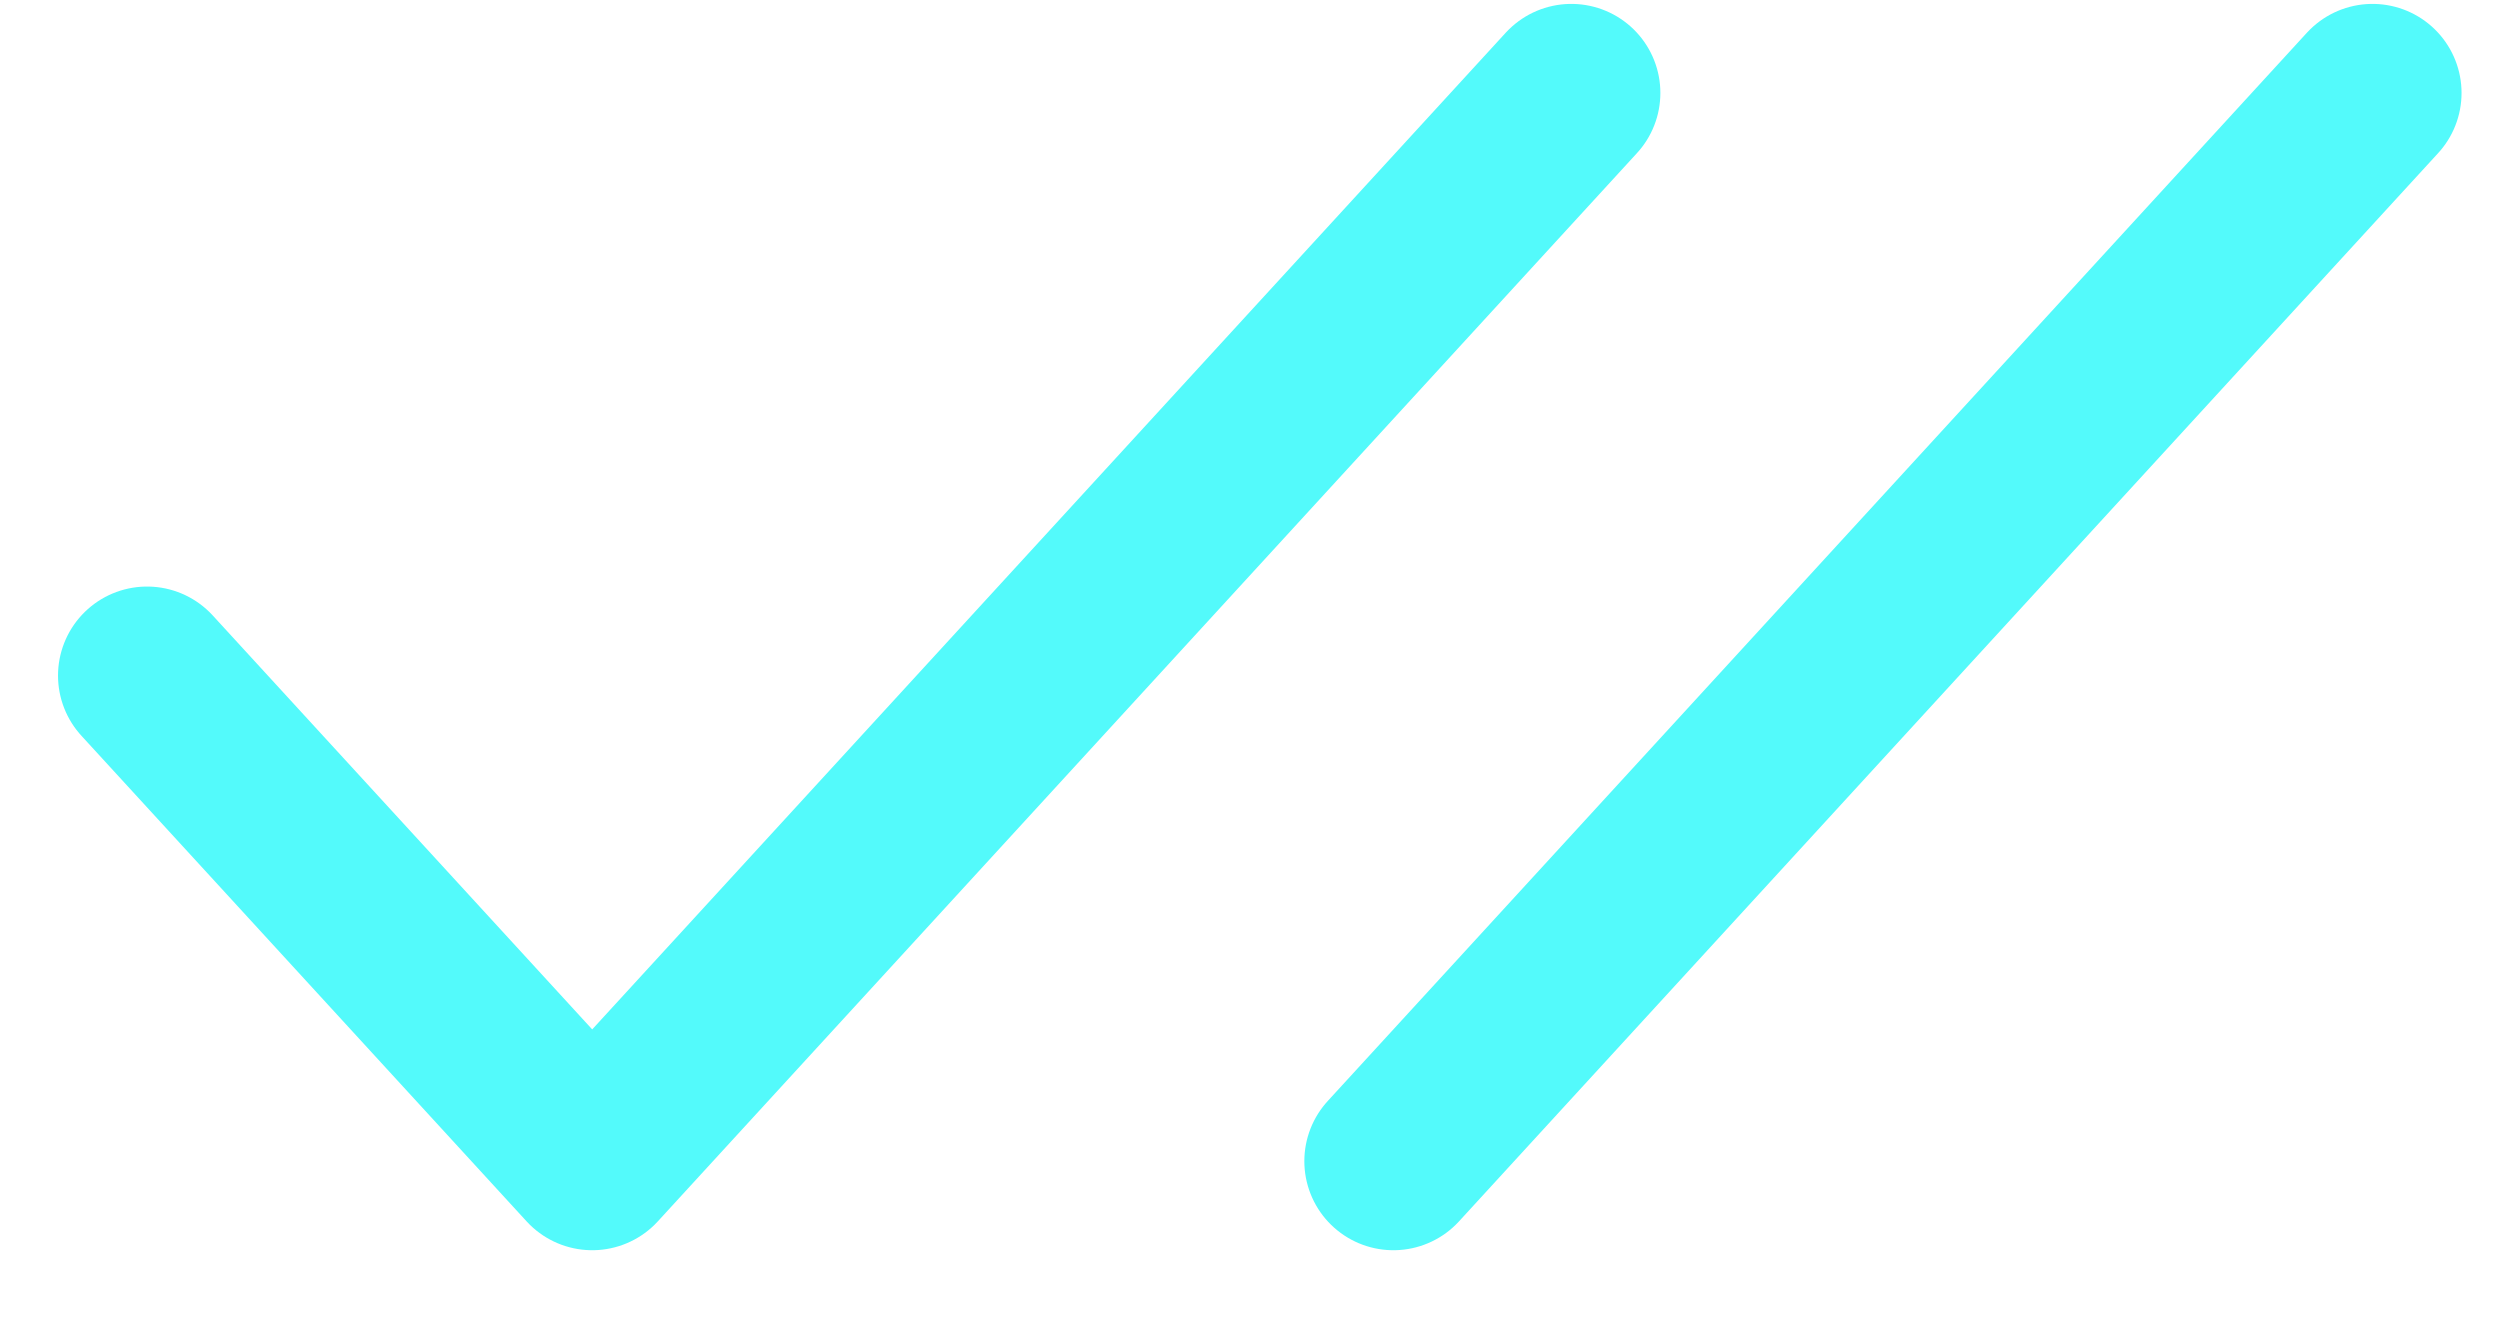
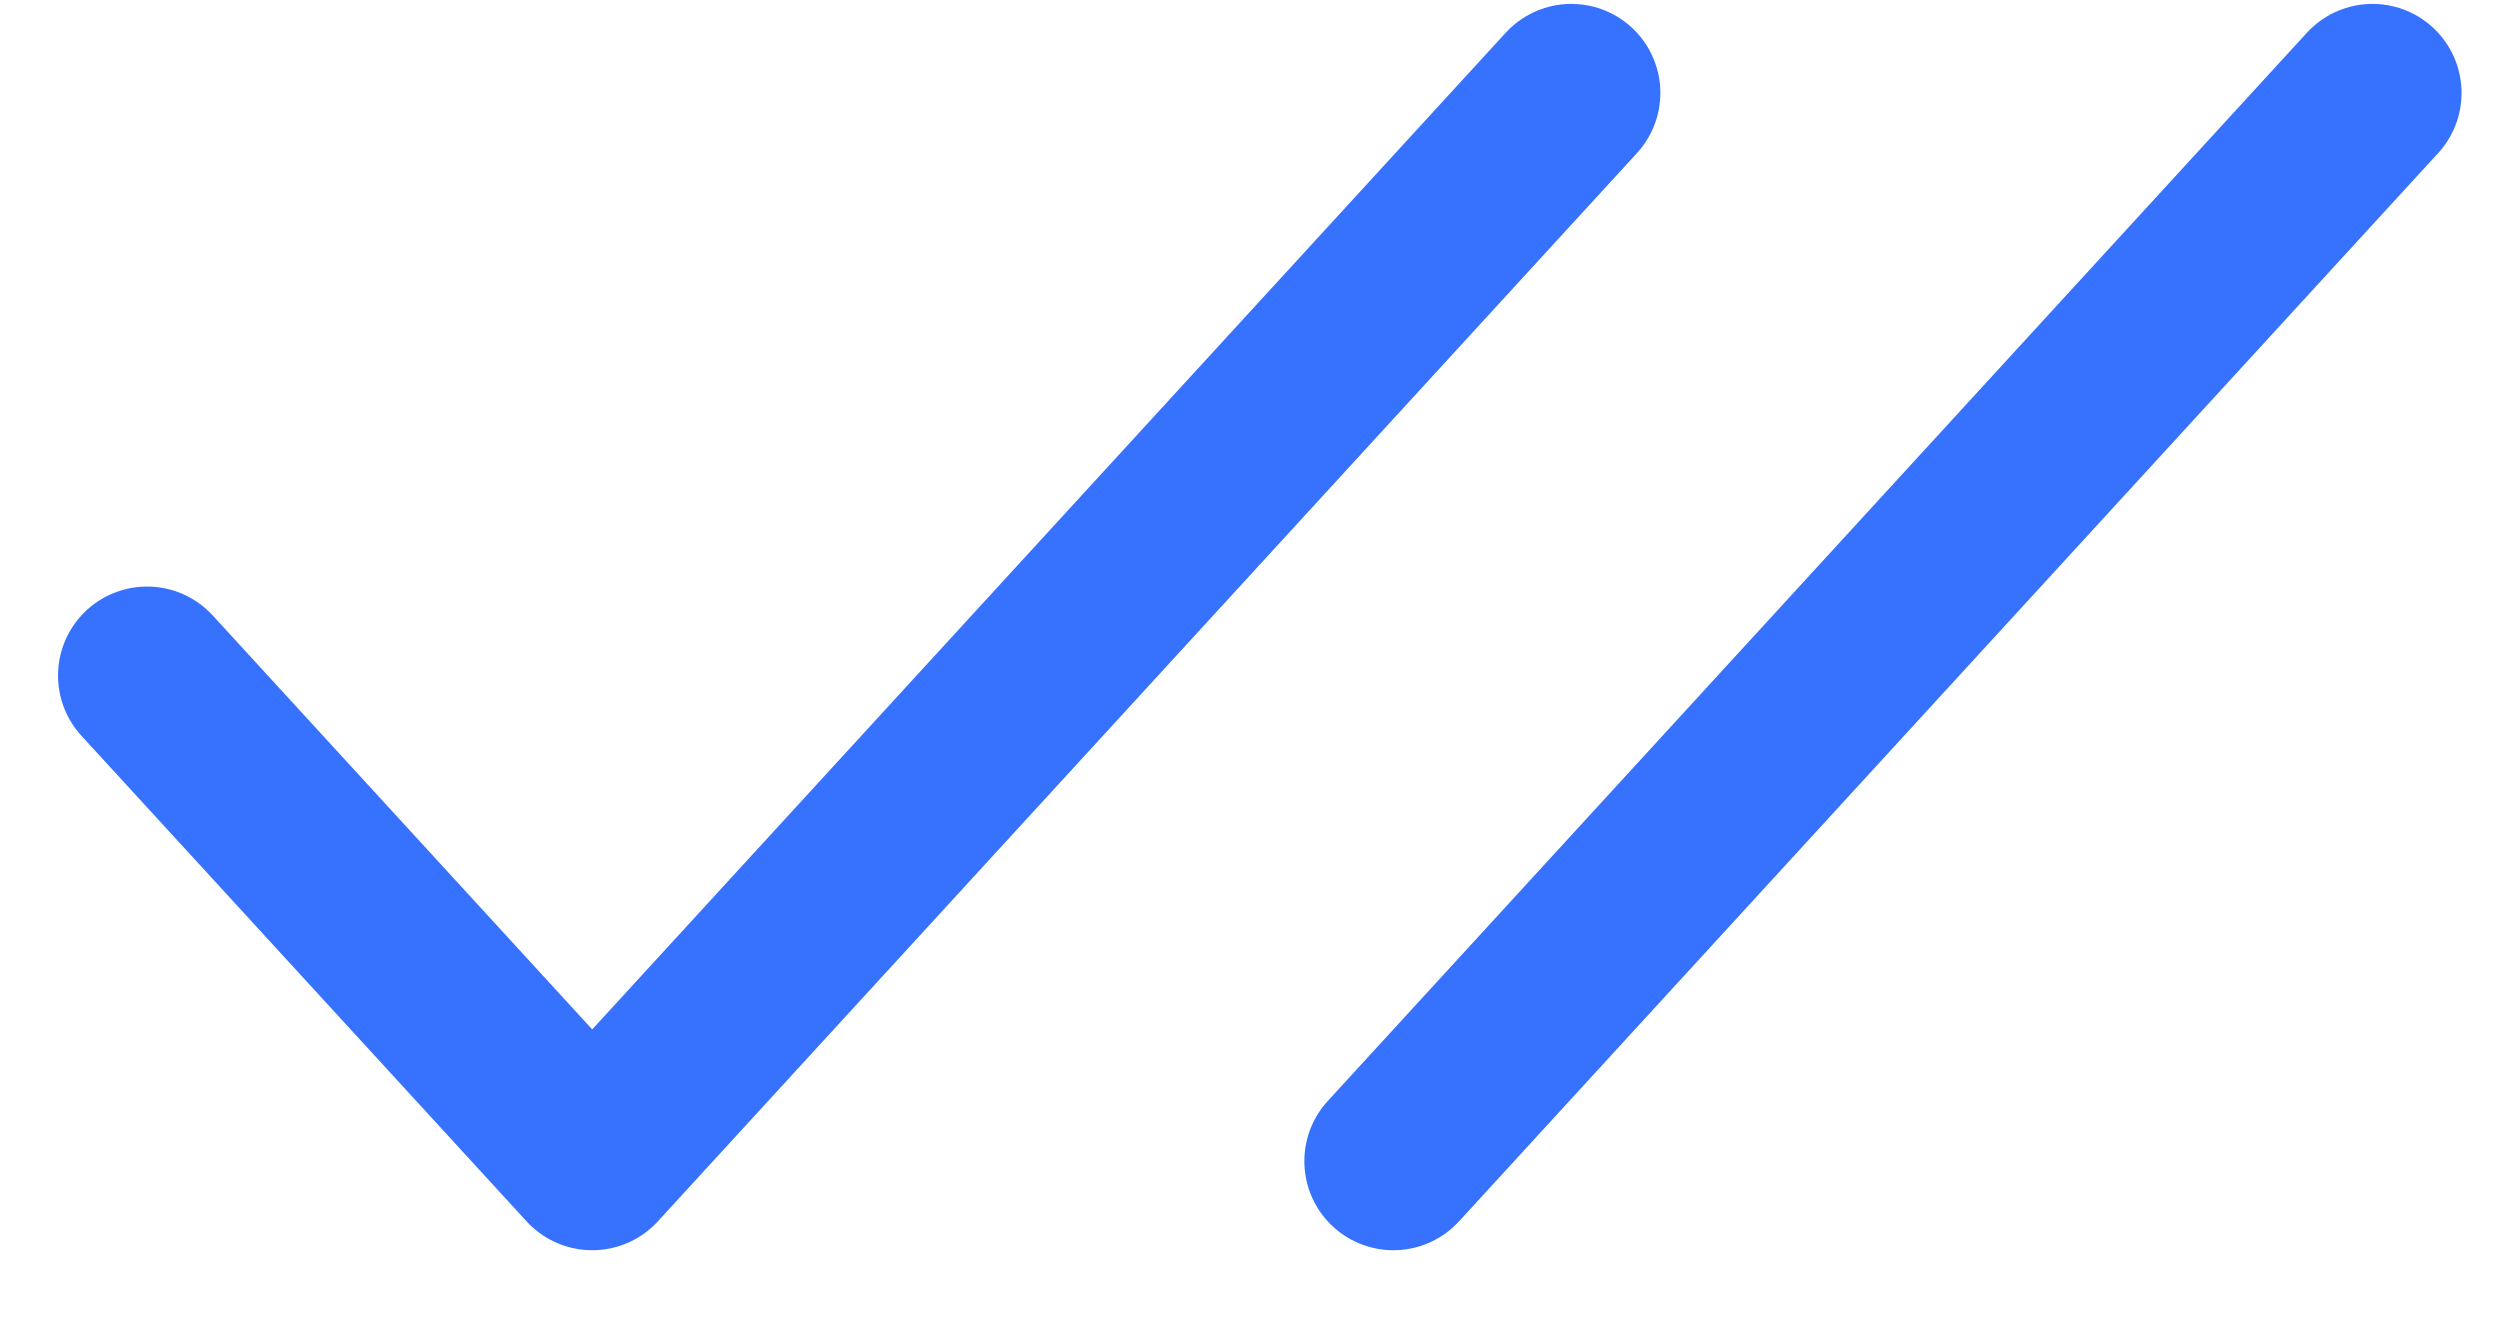
<svg xmlns="http://www.w3.org/2000/svg" width="17" height="9" viewBox="0 0 17 9" fill="none">
-   <path d="M10.685 0.632L4.027 7.896L1 4.594" stroke="#53FAFB" stroke-width="1.211" stroke-linecap="round" stroke-linejoin="round" />
-   <path d="M16.133 0.632L9.475 7.896" stroke="#53FAFB" stroke-width="1.211" stroke-linecap="round" stroke-linejoin="round" />
+   <path d="M10.685 0.632L4.027 7.896L1 4.594" stroke="#3772FF" stroke-width="1.211" stroke-linecap="round" stroke-linejoin="round" />
+   <path d="M16.133 0.632L9.475 7.896" stroke="#3772FF" stroke-width="1.211" stroke-linecap="round" stroke-linejoin="round" />
</svg>
